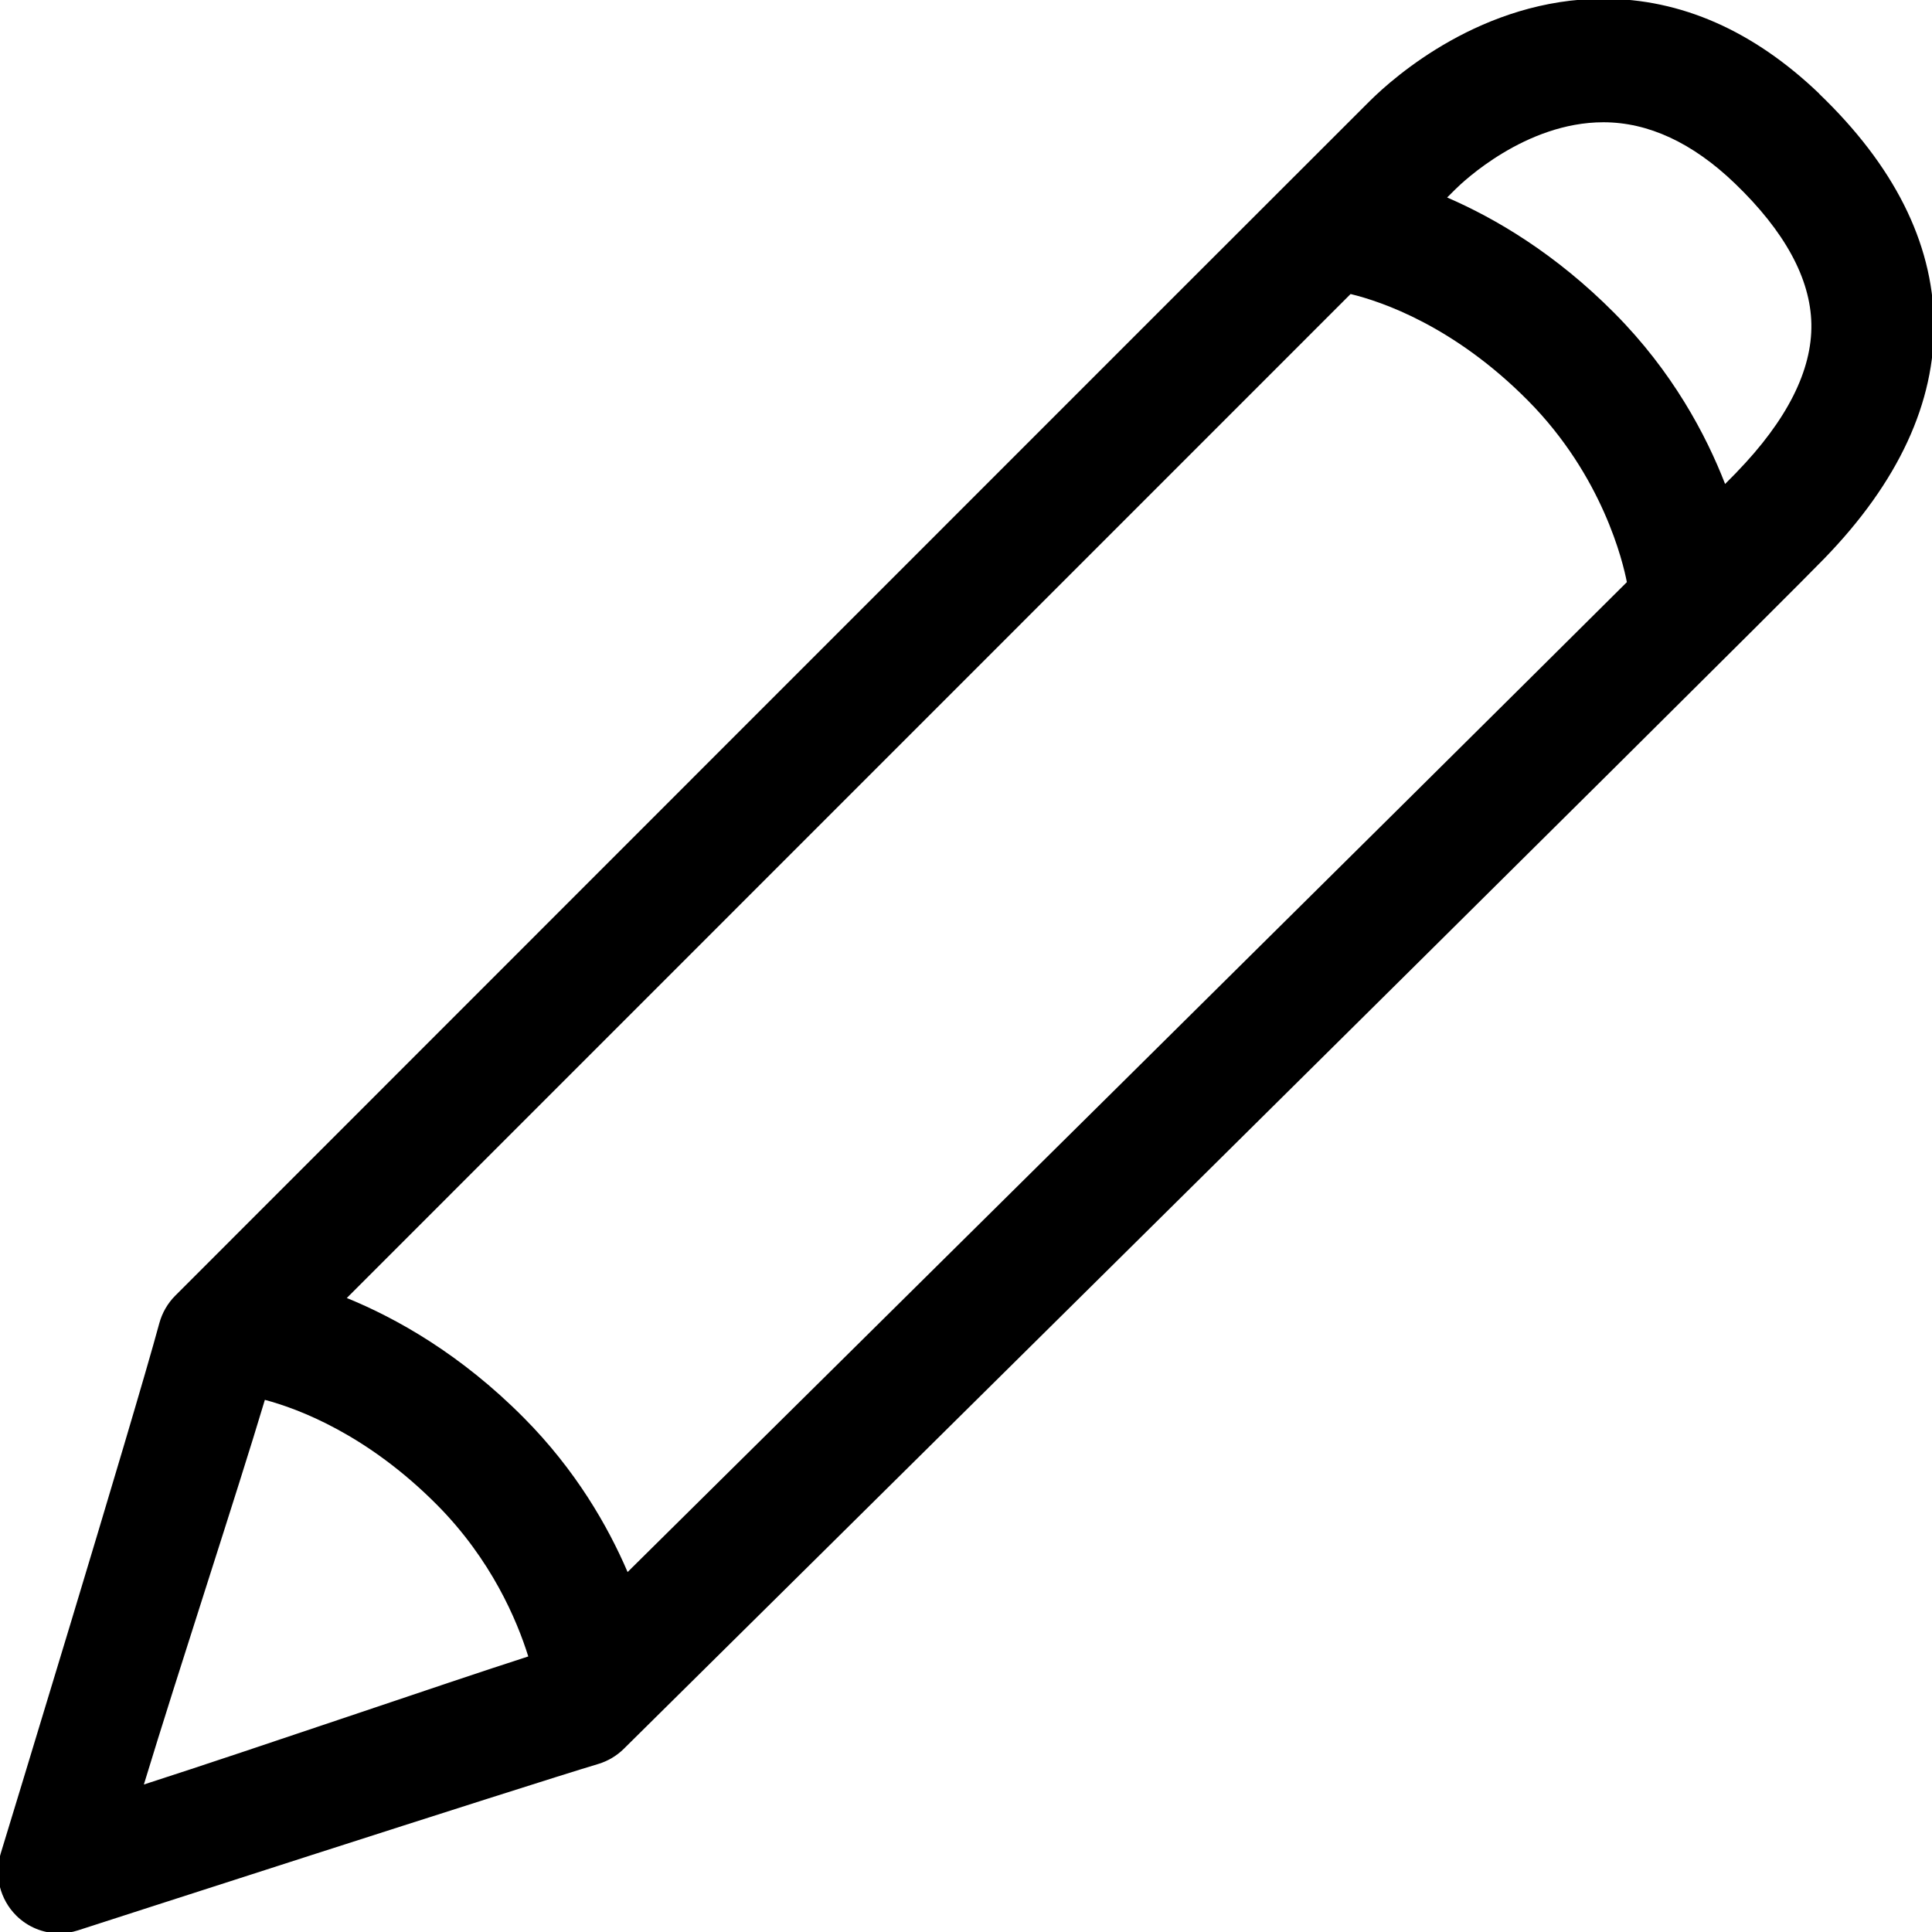
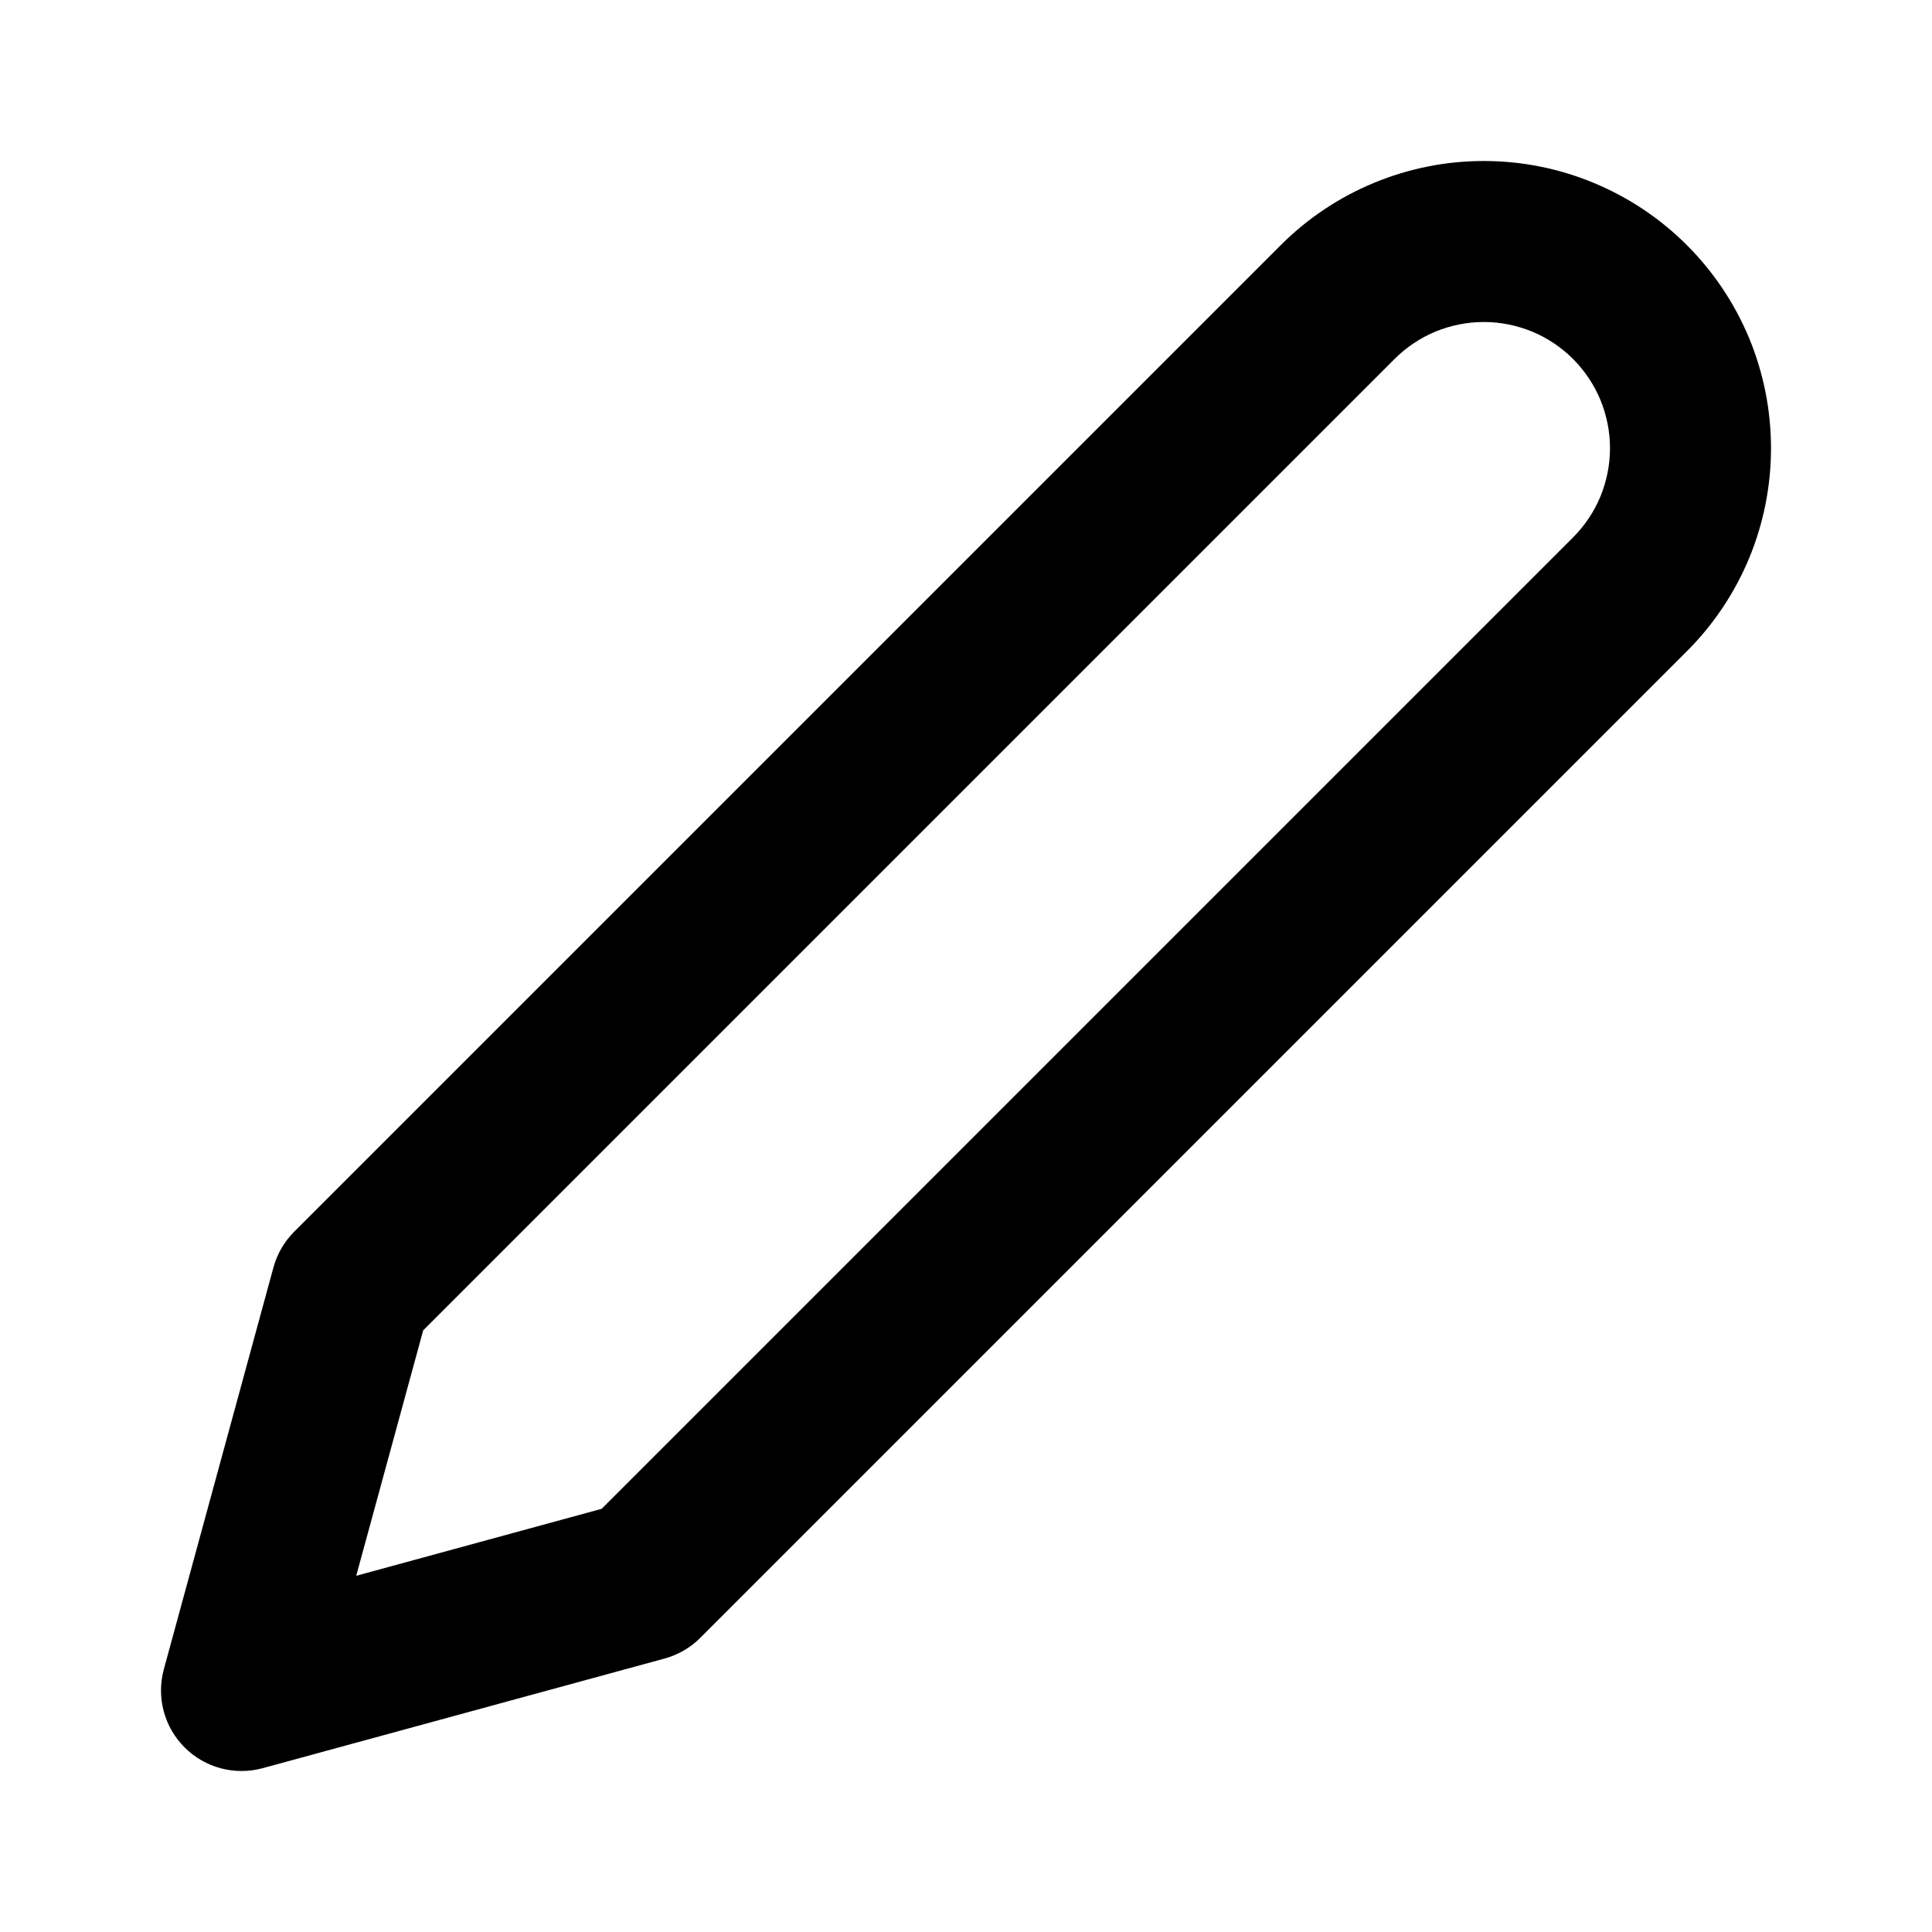
- <svg xmlns="http://www.w3.org/2000/svg" fill="#000000" width="800px" height="800px" viewBox="0 0 32 32" version="1.1">
-   <path d="M30.133 1.552c-1.090-1.044-2.291-1.573-3.574-1.573-2.006 0-3.47 1.296-3.87 1.693-0.564 0.558-19.786 19.788-19.786 19.788-0.126 0.126-0.217 0.284-0.264 0.456-0.433 1.602-2.605 8.71-2.627 8.782-0.112 0.364-0.012 0.761 0.256 1.029 0.193 0.192 0.45 0.295 0.713 0.295 0.104 0 0.208-0.016 0.31-0.049 0.073-0.024 7.41-2.395 8.618-2.756 0.159-0.048 0.305-0.134 0.423-0.251 0.763-0.754 18.691-18.483 19.881-19.712 1.231-1.268 1.843-2.59 1.819-3.925-0.025-1.319-0.664-2.589-1.901-3.776zM22.37 4.87c0.509 0.123 1.711 0.527 2.938 1.765 1.24 1.251 1.575 2.681 1.638 3.007-3.932 3.912-12.983 12.867-16.551 16.396-0.329-0.767-0.862-1.692-1.719-2.555-1.046-1.054-2.111-1.649-2.932-1.984 3.531-3.532 12.753-12.757 16.625-16.628zM4.387 23.186c0.55 0.146 1.691 0.57 2.854 1.742 0.896 0.904 1.319 1.9 1.509 2.508-1.39 0.447-4.434 1.497-6.367 2.121 0.573-1.886 1.541-4.822 2.004-6.371zM28.763 7.824c-0.041 0.042-0.109 0.11-0.19 0.192-0.316-0.814-0.87-1.86-1.831-2.828-0.981-0.989-1.976-1.572-2.773-1.917 0.068-0.067 0.12-0.12 0.141-0.14 0.114-0.113 1.153-1.106 2.447-1.106 0.745 0 1.477 0.34 2.175 1.010 0.828 0.795 1.256 1.579 1.27 2.331 0.014 0.768-0.404 1.595-1.24 2.458z" />
+ <svg xmlns="http://www.w3.org/2000/svg" width="100%" height="100%" viewBox="0 0 24 24" fill="none" stroke="#000000" stroke-width="0">
+   <g id="SVGRepo_bgCarrier" stroke-width="0" />
+   <g id="SVGRepo_tracerCarrier" stroke-linecap="round" stroke-linejoin="round" />
+   <g id="SVGRepo_iconCarrier">
+     <path fill-rule="evenodd" clip-rule="evenodd" d="M18.432 4C18.227 4 18.023 4.041 17.832 4.119C17.642 4.198 17.47 4.314 17.324 4.459L5.257 16.526L4.425 19.575L7.474 18.743L19.541 6.676C19.686 6.531 19.802 6.358 19.881 6.168C19.959 5.977 20 5.773 20 5.568C20 5.362 19.959 5.158 19.881 4.968C19.802 4.778 19.686 4.605 19.541 4.459C19.395 4.314 19.223 4.198 19.032 4.119C18.842 4.041 18.638 4 18.432 4ZM17.067 2.272C17.5 2.092 17.964 2 18.432 2C18.901 2 19.365 2.092 19.798 2.272C20.23 2.451 20.624 2.714 20.955 3.045C21.286 3.376 21.549 3.769 21.729 4.202C21.908 4.635 22 5.099 22 5.568C22 6.036 21.908 6.5 21.729 6.933C21.549 7.366 21.286 7.759 20.955 8.09L8.7 20.345C8.577 20.468 8.424 20.557 8.256 20.603L3.263 21.965C2.917 22.059 2.547 21.961 2.293 21.707C2.039 21.453 1.941 21.083 2.035 20.737L3.397 15.744C3.443 15.576 3.532 15.423 3.655 15.3L15.91 3.045C16.241 2.714 16.634 2.451 17.067 2.272Z" fill="#000000" />
+   </g>
</svg>
